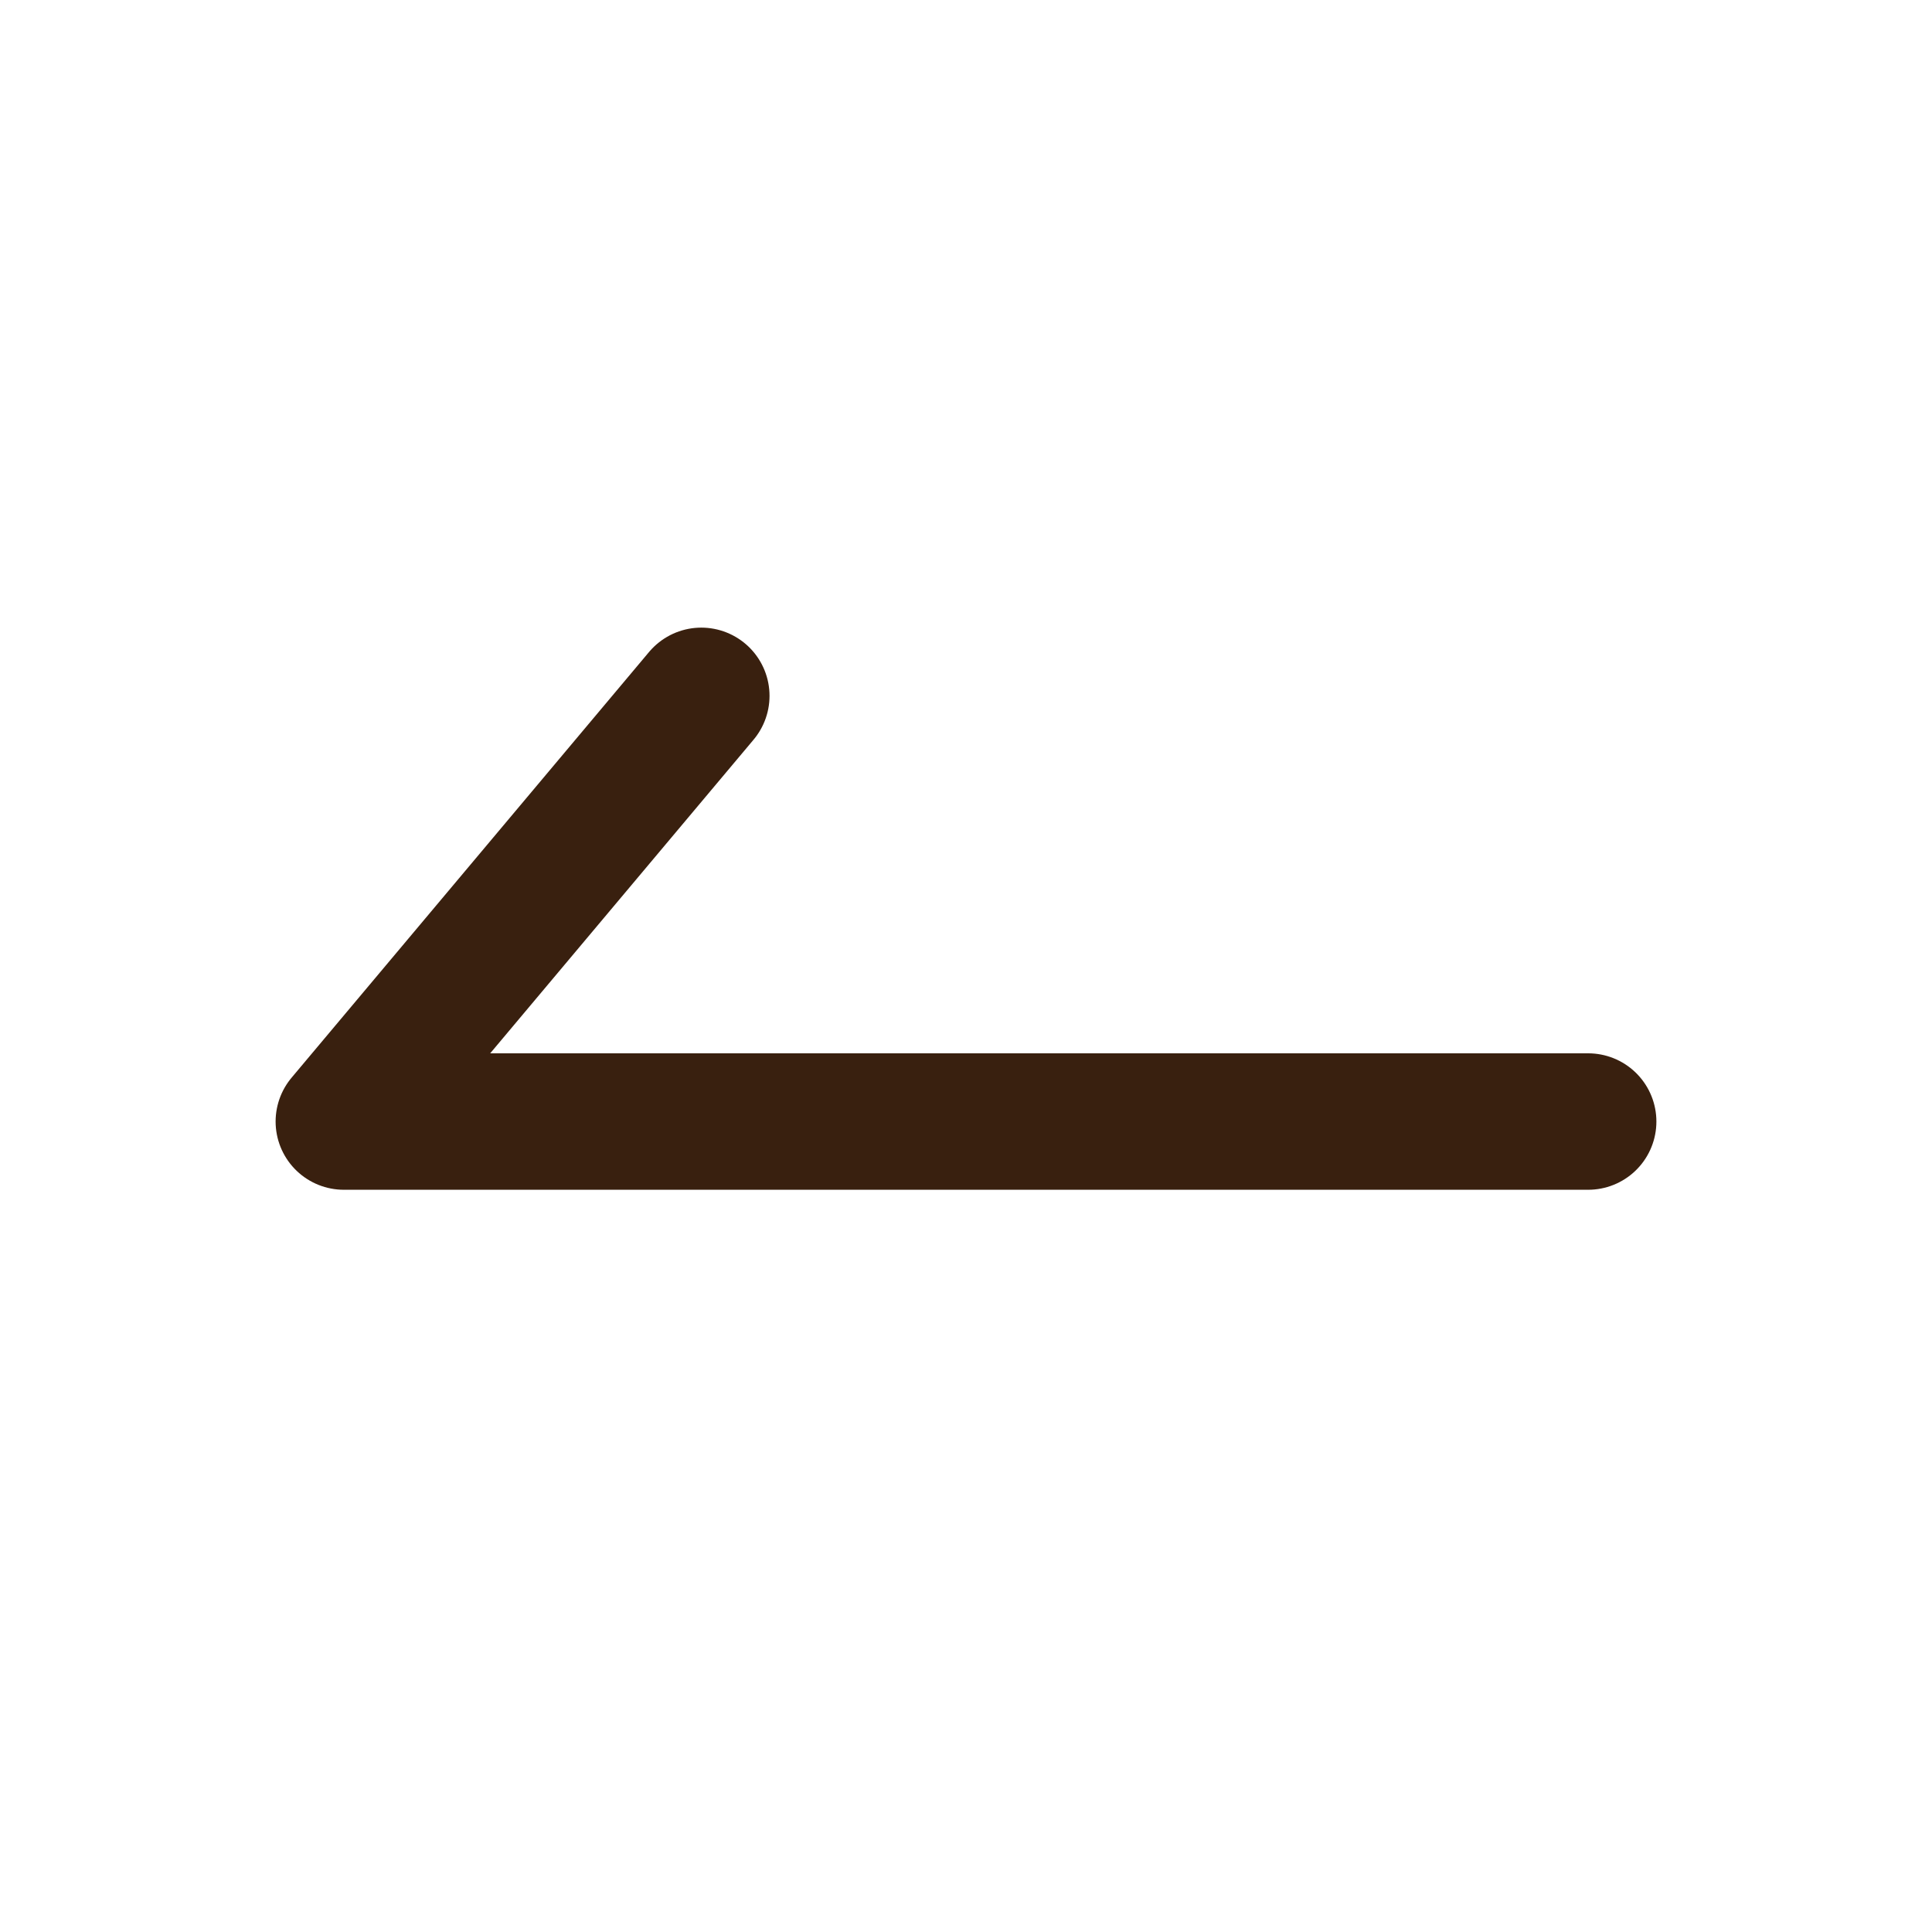
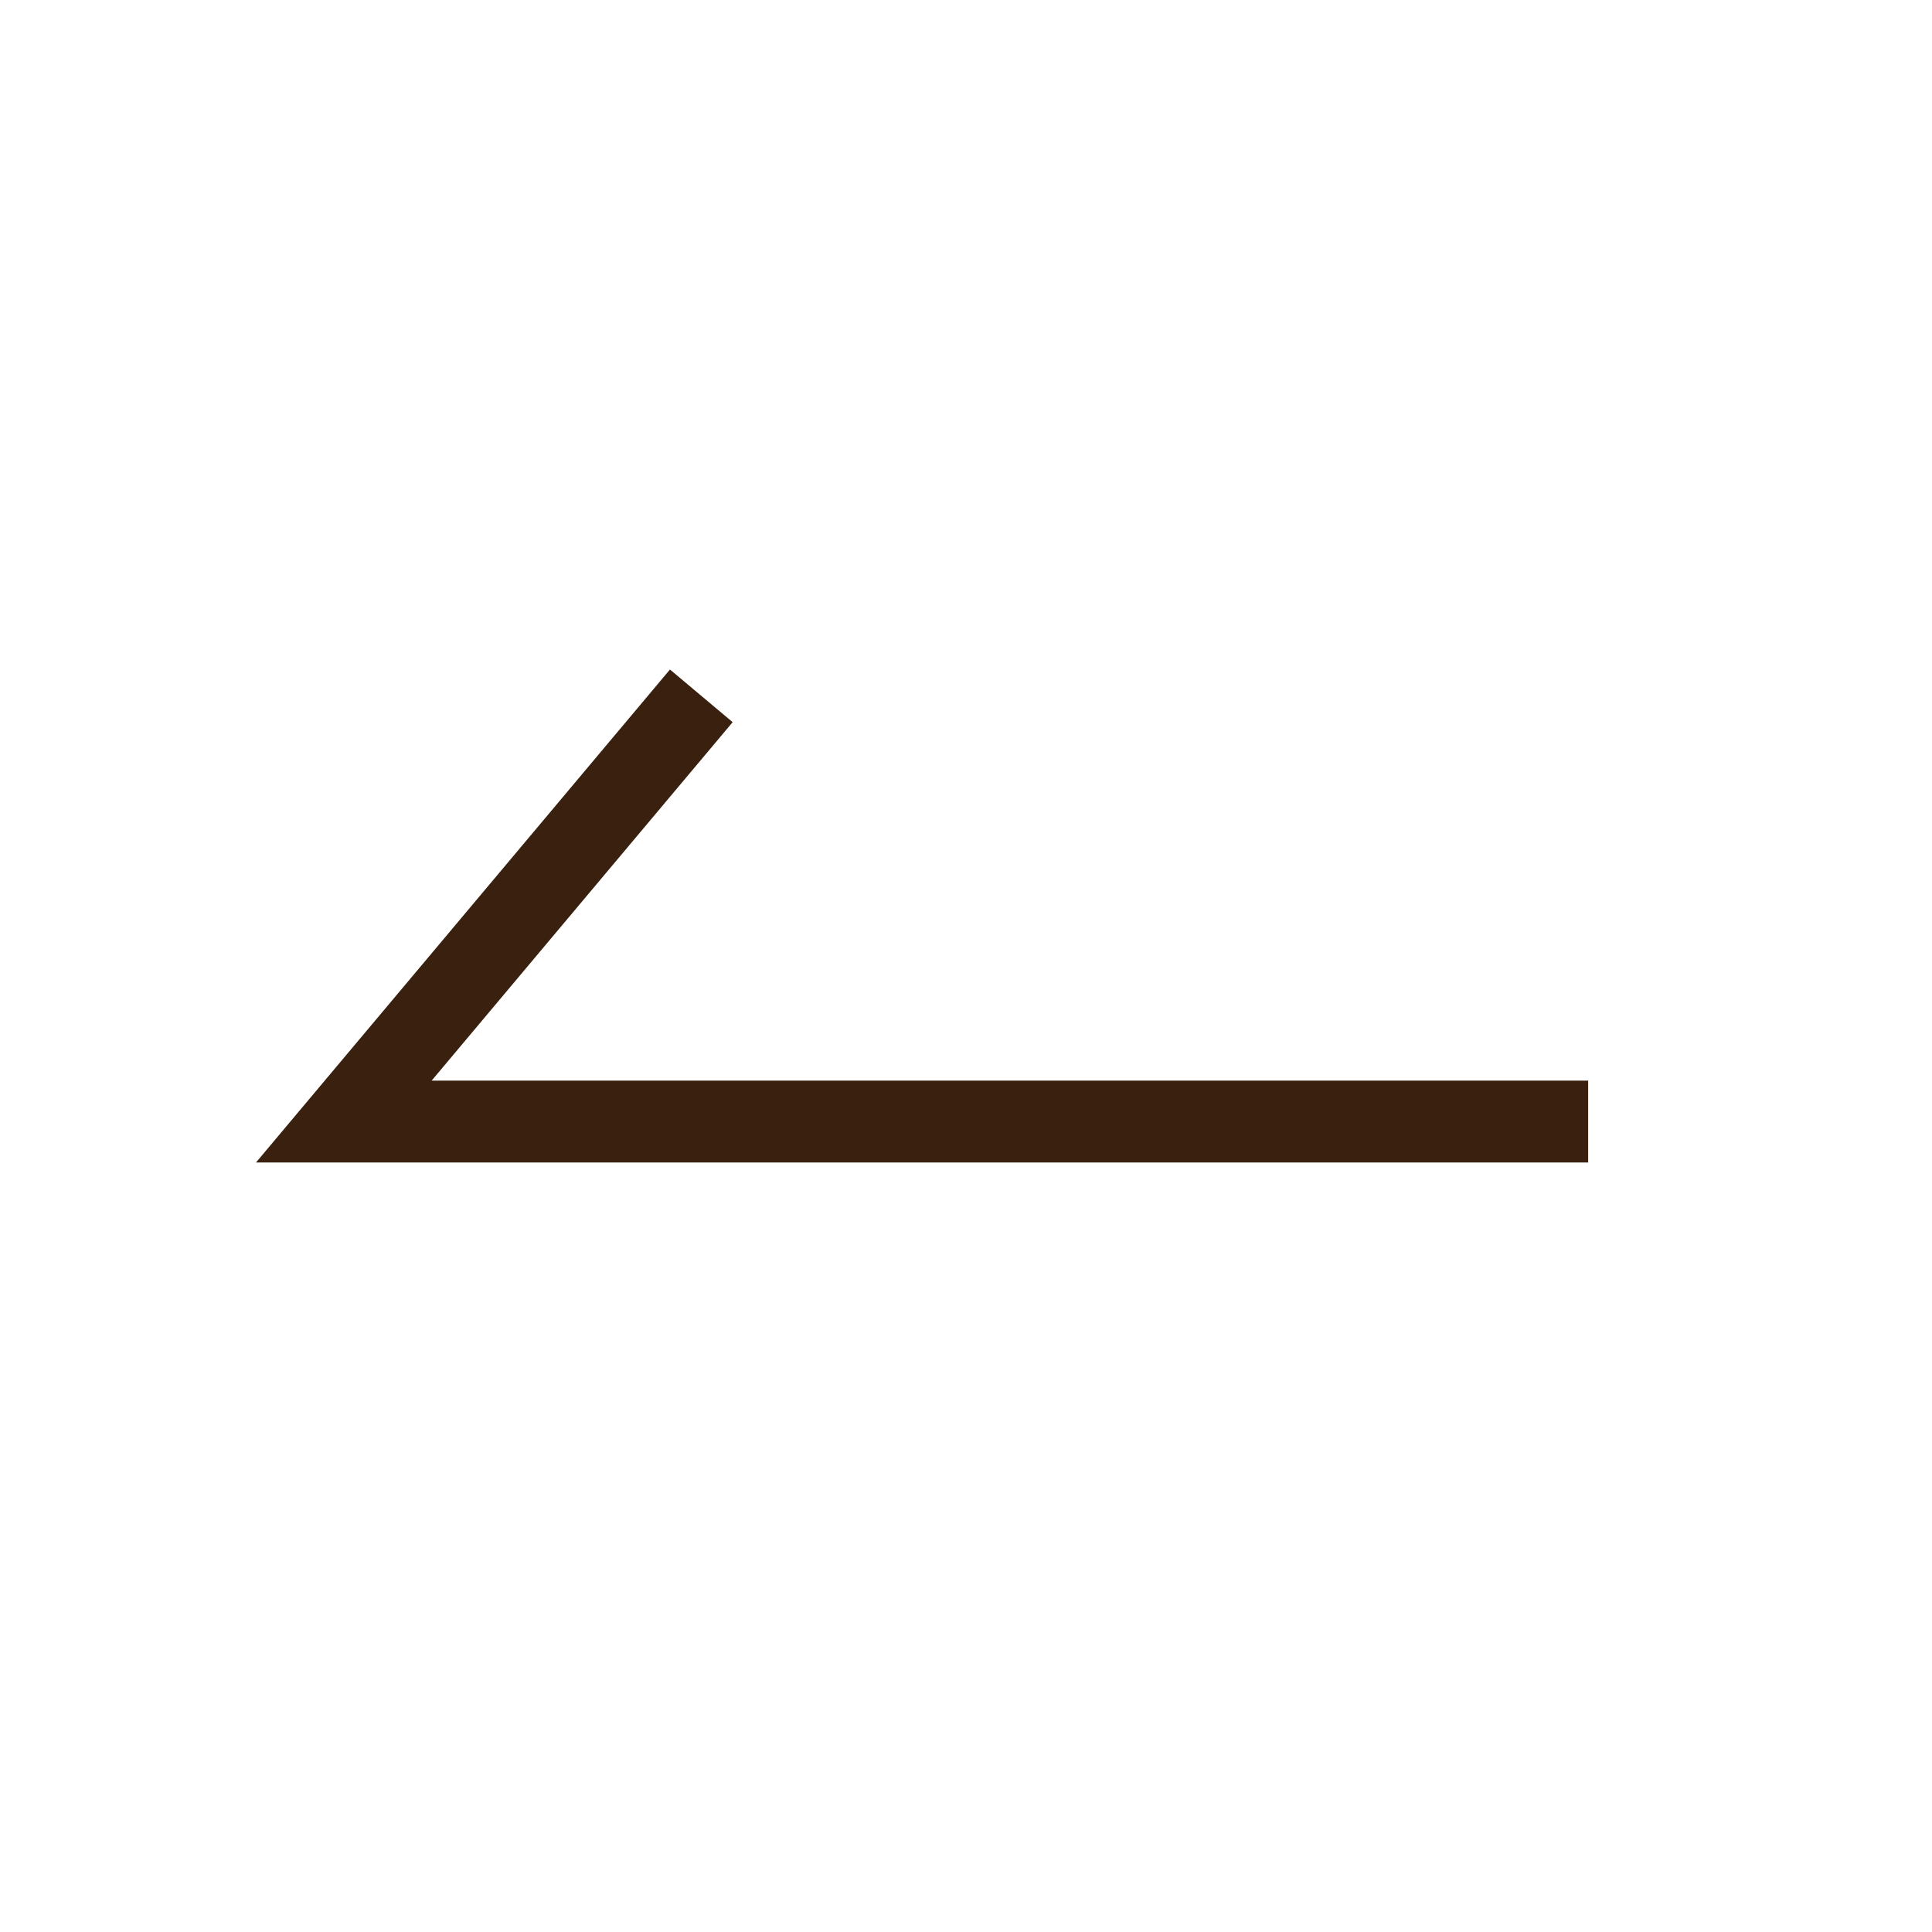
<svg xmlns="http://www.w3.org/2000/svg" version="1.1" id="圖層_1" x="0px" y="0px" viewBox="0 0 70.8 70.8" style="enable-background:new 0 0 70.8 70.8;" xml:space="preserve">
  <style type="text/css">
- 	.st0{fill:none;stroke:#39200F;stroke-width:5;stroke-linecap:round;stroke-linejoin:round;stroke-miterlimit:10;}
+ 	.st0{fill:none;stroke:#39200F;stroke-width:3;stroke-miterlimit:10;}
</style>
  <g>
    <polyline class="st0" points="25.7,25.5 12.6,41.1 58.2,41.1  " />
  </g>
</svg>
